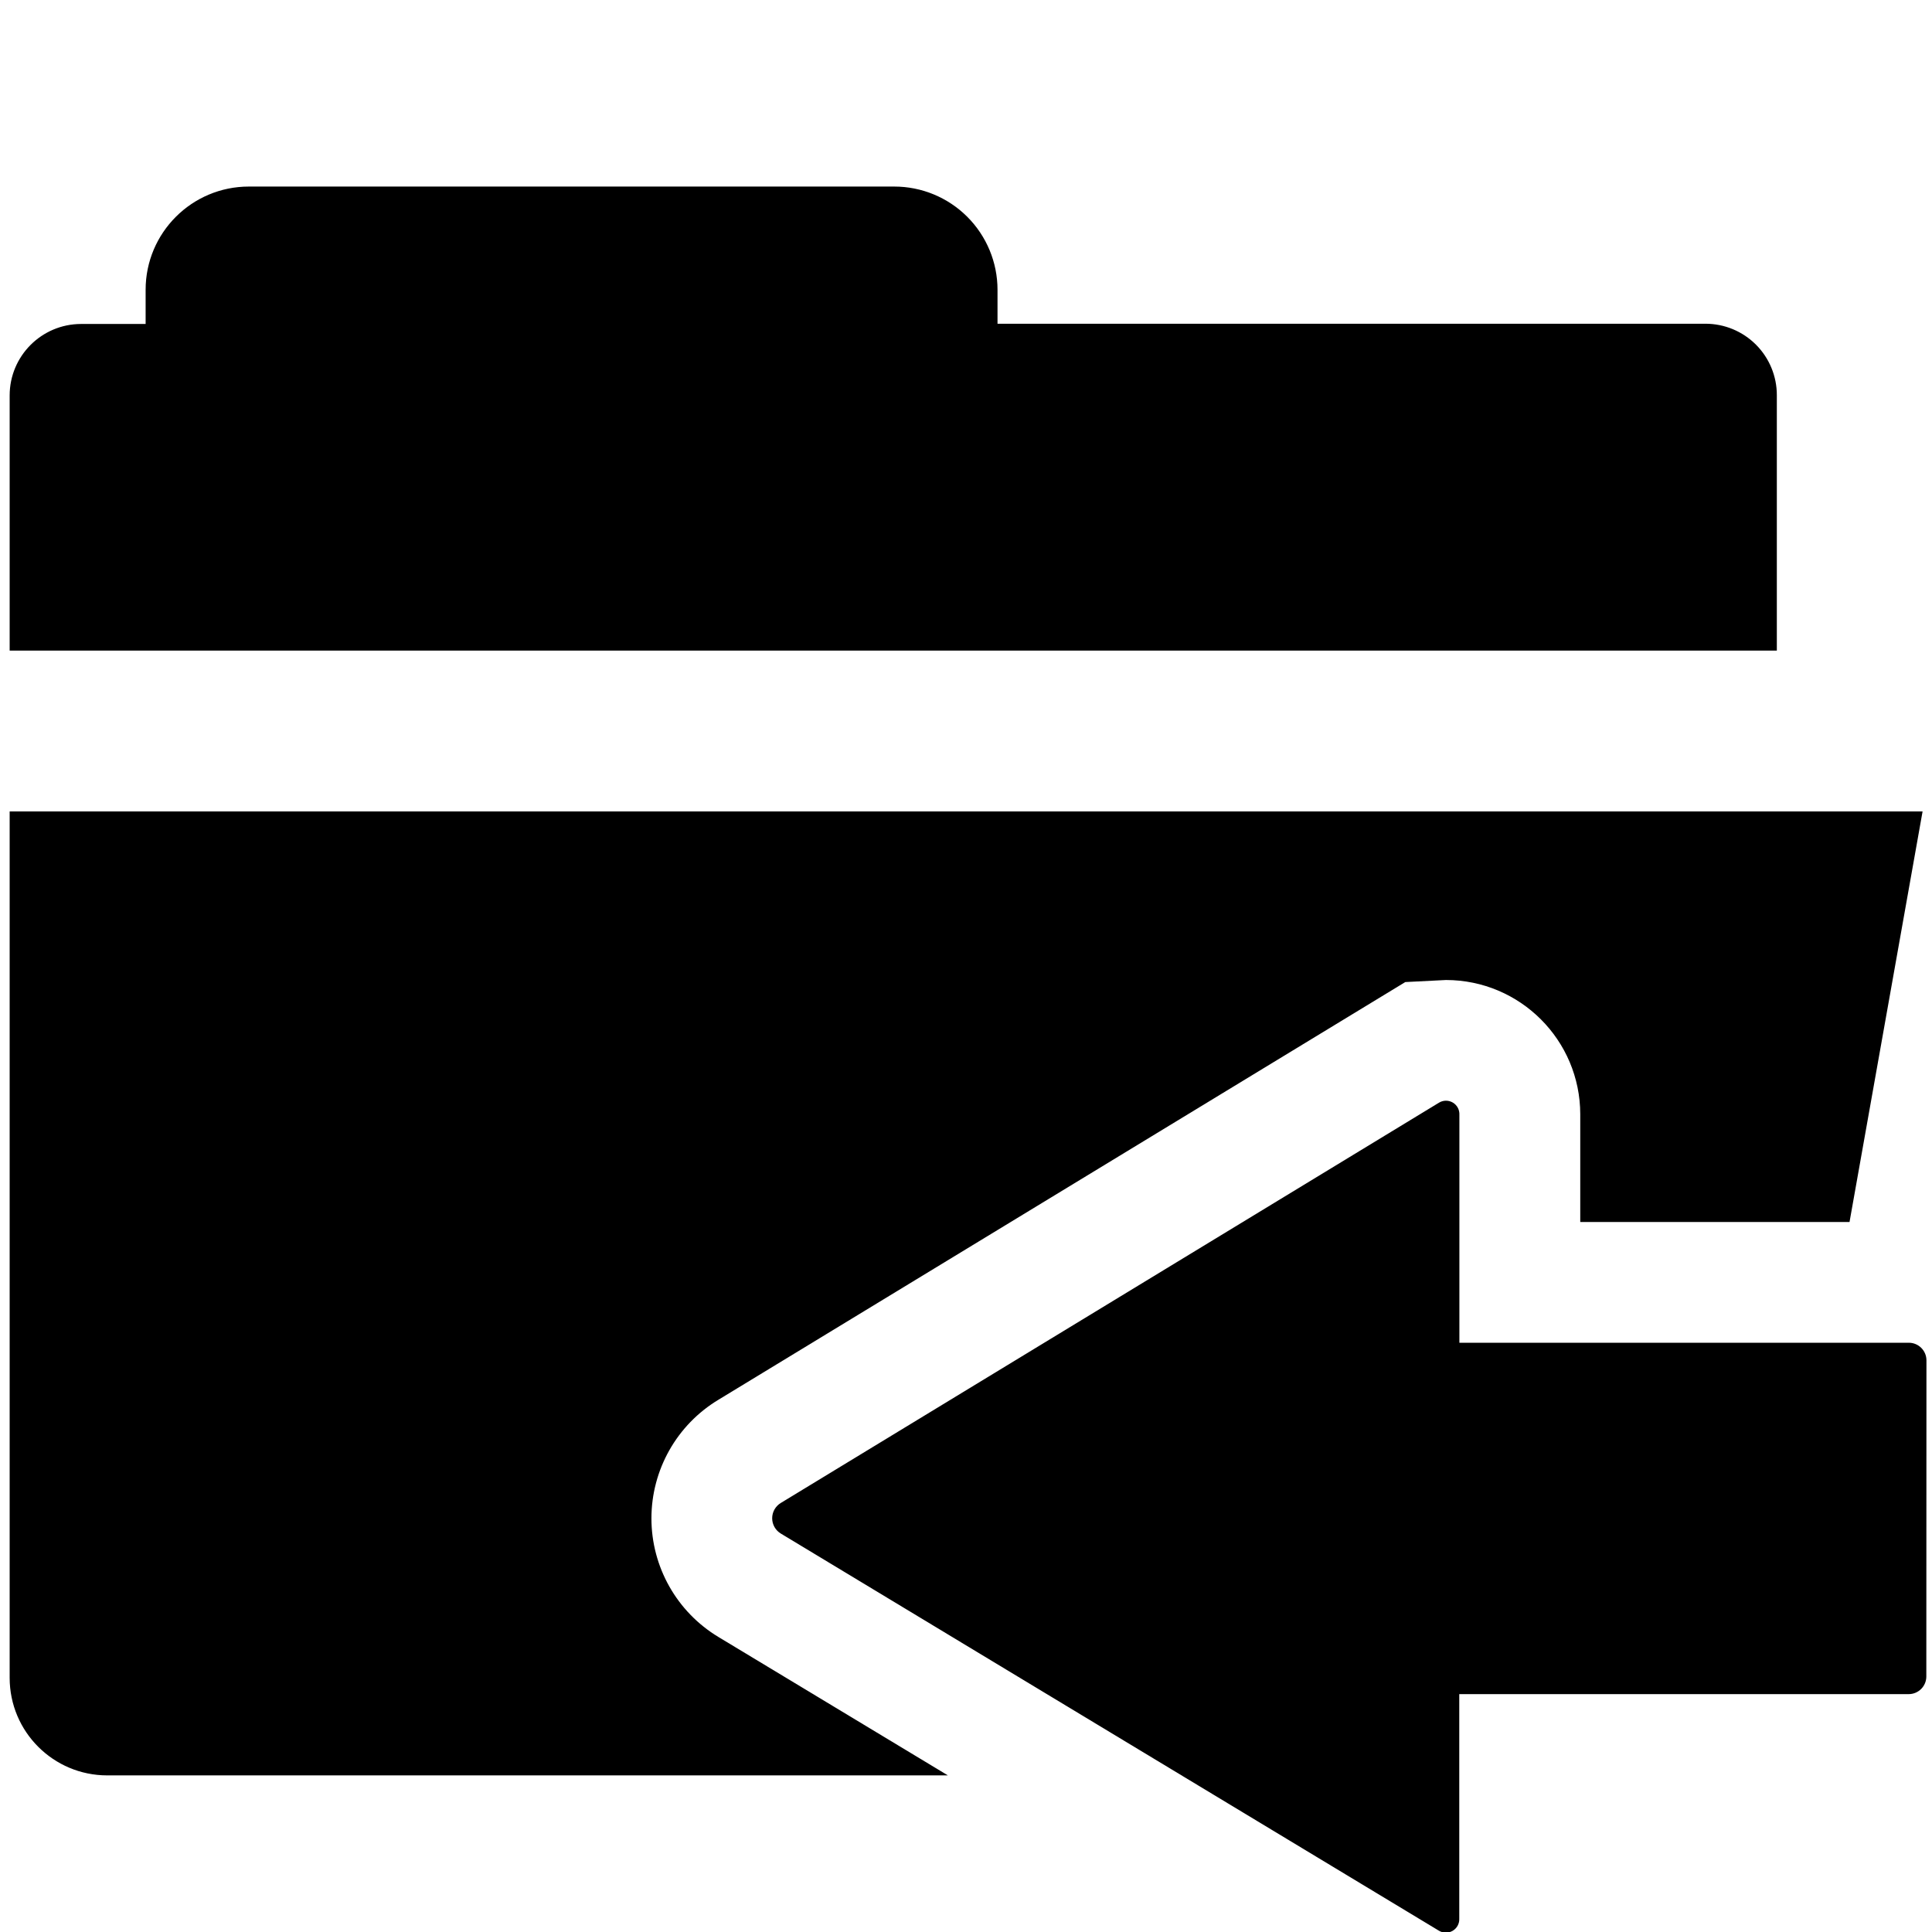
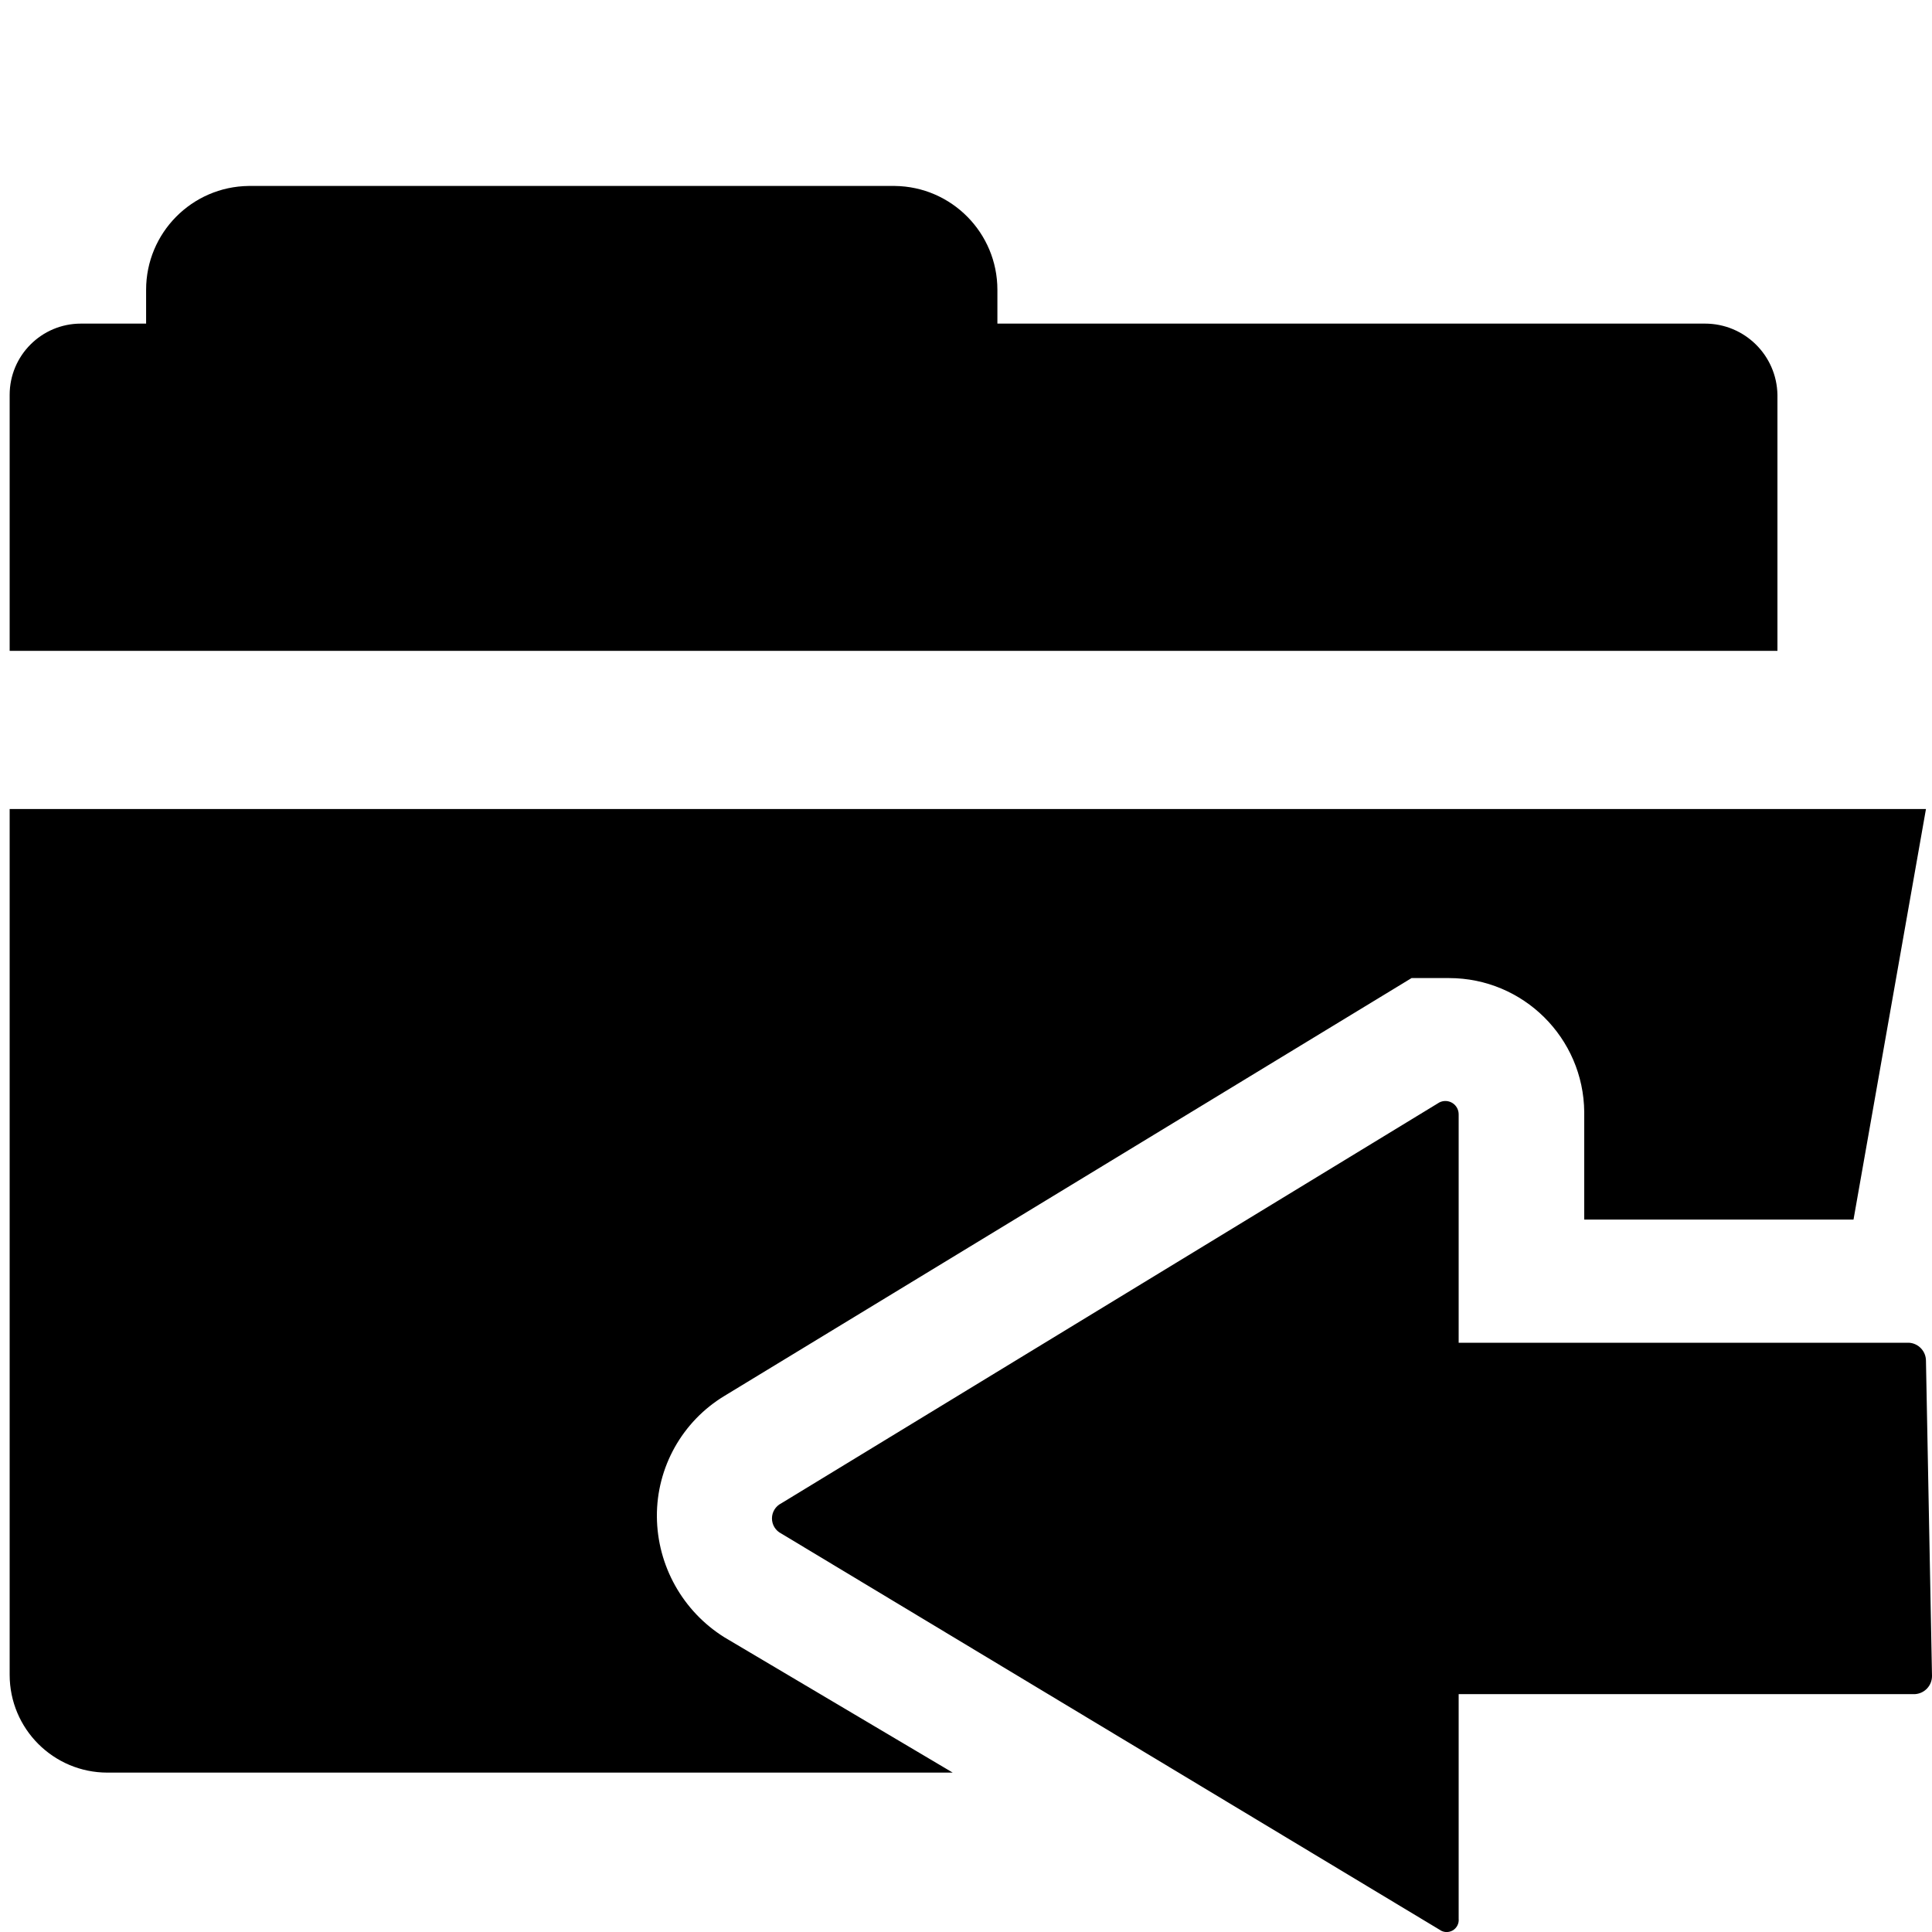
- <svg xmlns="http://www.w3.org/2000/svg" viewBox="0 0 16 16">
-   <path d="M14.715,3.273a.591.591,0,0,0-.591-.592H8.261V2.4a.855.855,0,0,0-.856-.855H2.061a.855.855,0,0,0-.855.855v.283H.671a.592.592,0,0,0-.591.592V5.388H14.715Z" />
-   <path d="M5.95,13.557a1.147,1.147,0,0,1,0-1.965l5.688-3.459.337-.017a1.113,1.113,0,0,1,1.112,1.112v.892h2.23l.605-3.4H.08v7.175a.808.808,0,0,0,.808.808H7.85Z" />
-   <path d="M15.953,13.884a.146.146,0,0,1-.146.146H12.085v1.859a.111.111,0,0,1-.169.1L6.466,12.7a.148.148,0,0,1,0-.253l5.451-3.315a.111.111,0,0,1,.169.1V11.12h3.722a.146.146,0,0,1,.146.146Z" />
+ <svg xmlns="http://www.w3.org/2000/svg" id="Layer_1" data-name="Layer 1" viewBox="0 0 16 16">
+   <path d="M14.72,3.27a.6.6,0,0,0-.6-.59H8.26V2.4a.86.86,0,0,0-.85-.86H2.06a.86.86,0,0,0-.85.86v.28H.67a.59.59,0,0,0-.59.59V5.39H14.72Z" />
+   <path d="M6,13.56a1.19,1.19,0,0,1-.56-1,1.16,1.16,0,0,1,.56-1l5.69-3.46H12a1.12,1.12,0,0,1,1.12,1.11v.89h2.23l.6-3.4H.08v7.17a.81.81,0,0,0,.81.81h7Z" />
+   <path d="M16,13.88a.15.15,0,0,1-.14.15H12.08v1.86a.1.1,0,0,1-.16.09L6.47,12.7a.14.14,0,0,1,0-.25l5.45-3.32a.11.11,0,0,1,.16.1v1.89h3.73a.15.15,0,0,1,.14.15Z" />
</svg>
